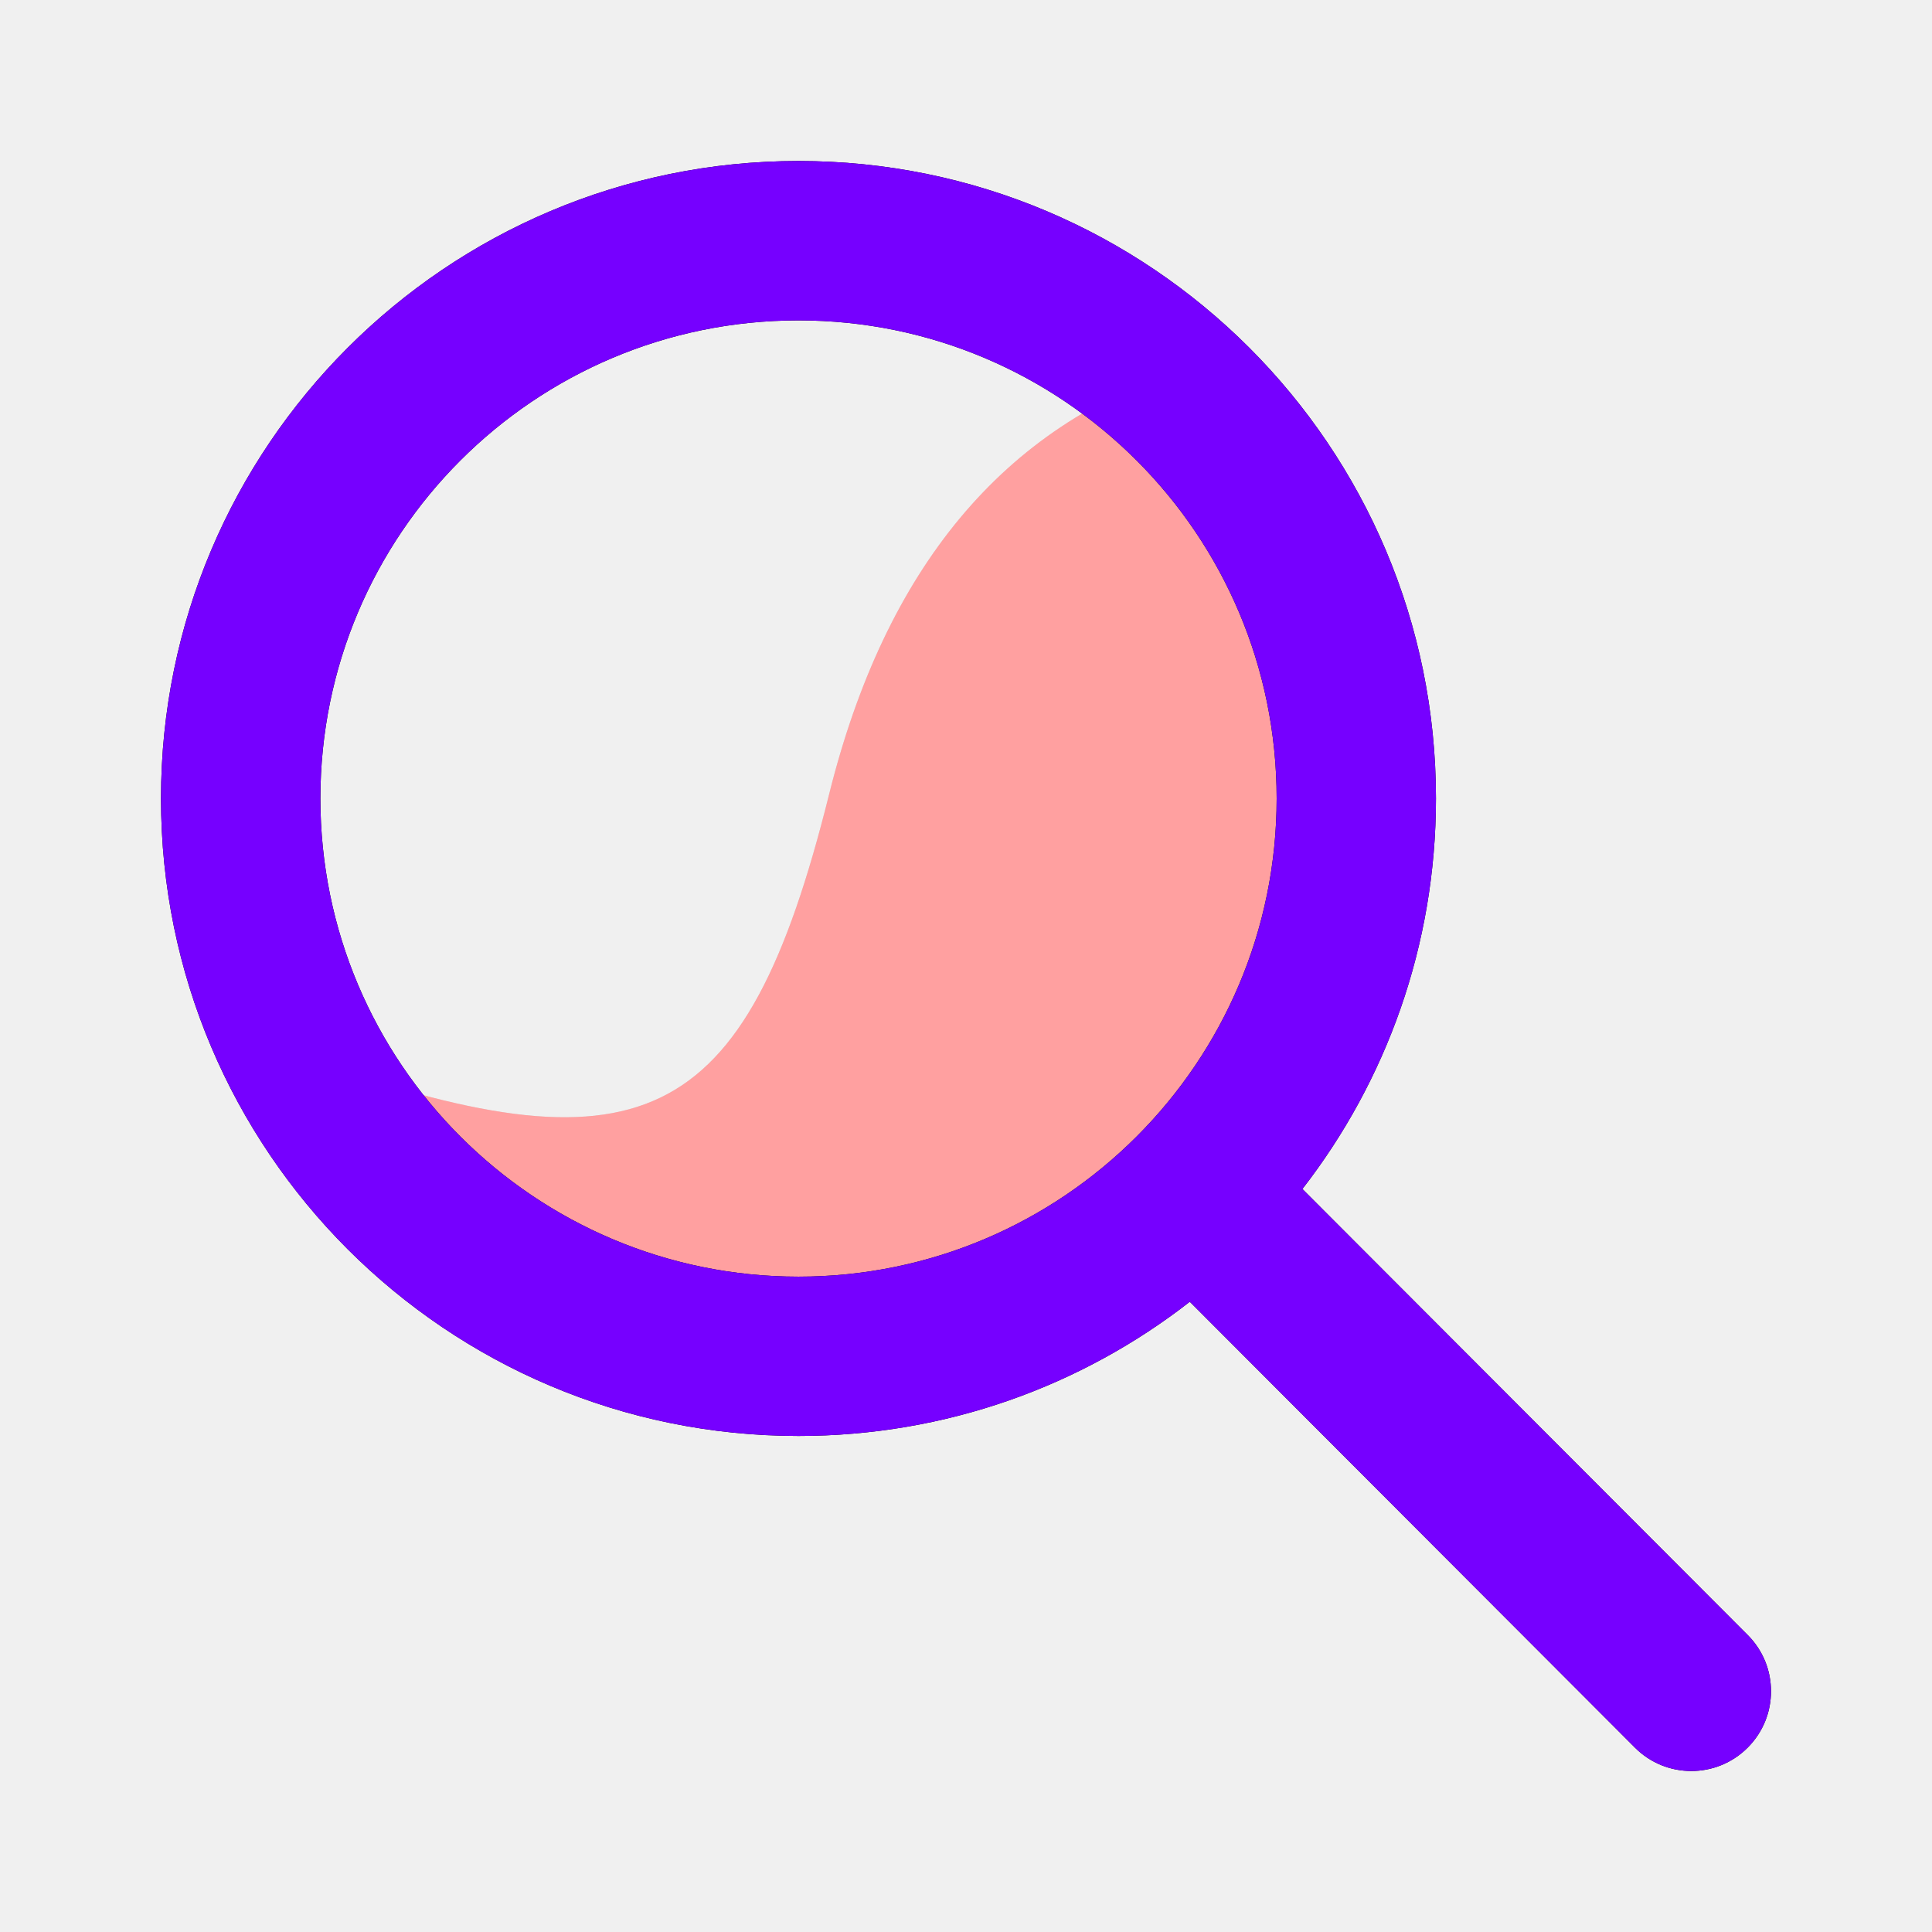
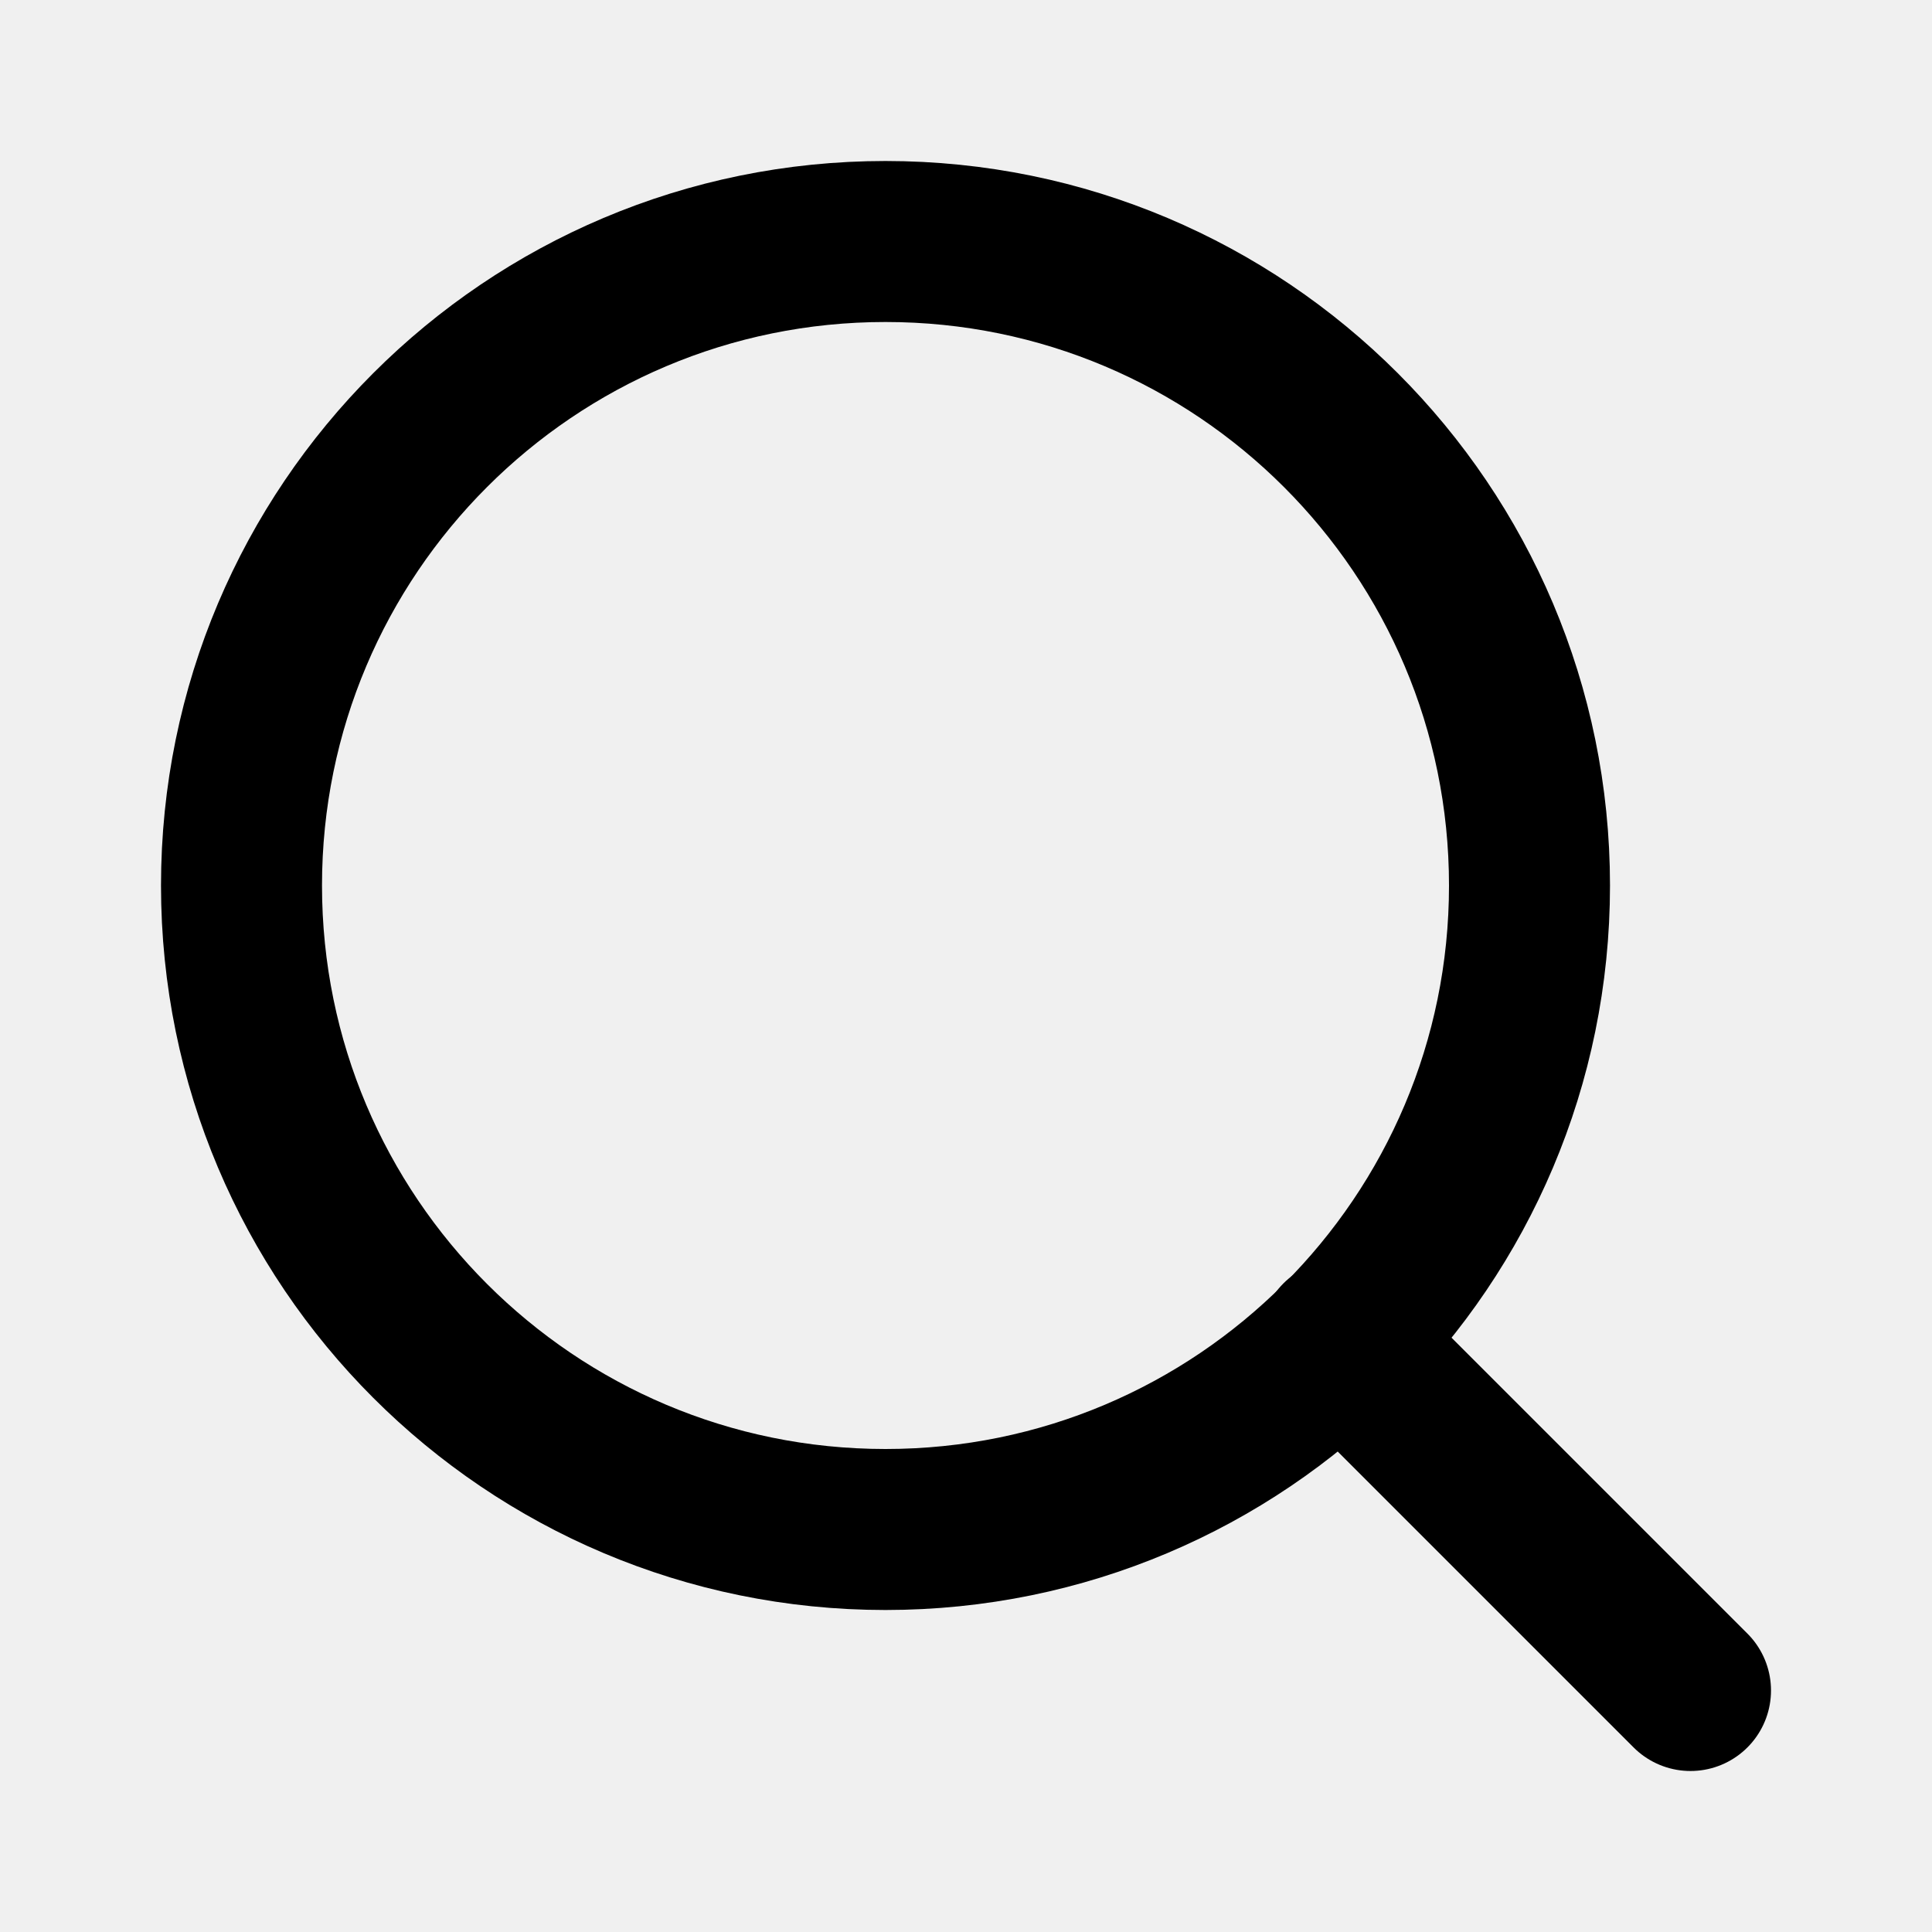
- <svg xmlns="http://www.w3.org/2000/svg" xmlns:xlink="http://www.w3.org/1999/xlink" width="24" height="24" viewBox="0 0 24 24">
-   <defs>
-     <path id="search-a" d="M11.71,0.573 C9.469,1.29 8,3.054 7.3,5.865 C6.251,10.081 4.952,10.618 0.72,9.119 C2.24,11.926 5.32,13.051 7.3,13.051 C9.281,13.051 14.409,10.294 13.822,5.053 C13.311,3.527 12.608,2.033 11.71,0.573 Z" />
-     <path id="search-c" d="M14.179,12.77 L19.71,18.31 C20.097,18.697 20.097,19.323 19.71,19.71 C19.323,20.097 18.697,20.097 18.31,19.71 L12.78,14.171 C11.439,15.216 9.752,15.838 7.919,15.838 C3.546,15.838 0,12.293 0,7.919 C0,3.546 3.546,0 7.919,0 C12.293,0 15.838,3.546 15.838,7.919 C15.838,9.747 15.219,11.43 14.179,12.77 Z M7.919,13.859 C11.199,13.859 13.859,11.199 13.859,7.919 C13.859,4.639 11.199,1.98 7.919,1.98 C4.639,1.98 1.98,4.639 1.98,7.919 C1.98,11.199 4.639,13.859 7.919,13.859 Z" />
-   </defs>
-   <g fill="none" fill-rule="evenodd" transform="translate(2 2)">
-     <g transform="translate(1 2)">
-       <mask id="search-b" fill="#fff">
-         <use xlink:href="#search-a" />
-       </mask>
-       <use fill="#D8D8D8" xlink:href="#search-a" />
-       <g fill="#FFA0A0" mask="url(#search-b)">
-         <rect width="24" height="24" transform="translate(-3 -4)" />
-       </g>
-     </g>
-     <mask id="search-d" fill="#fff">
-       <use xlink:href="#search-c" />
-     </mask>
-     <use fill="#000" fill-rule="nonzero" xlink:href="#search-c" />
-     <g fill="#7600FF" mask="url(#search-d)">
-       <rect width="24" height="24" transform="translate(-2 -2)" />
-     </g>
-   </g>
+ <svg xmlns="http://www.w3.org/2000/svg" width="24" height="24" viewBox="0 0 24 24" fill="none" stroke="currentColor" stroke-width="2" stroke-linecap="round" stroke-linejoin="round" class="feather feather-search">
+   <circle cx="11" cy="11" r="8" />
+   <line x1="21" y1="21" x2="16.65" y2="16.65" />
</svg>
